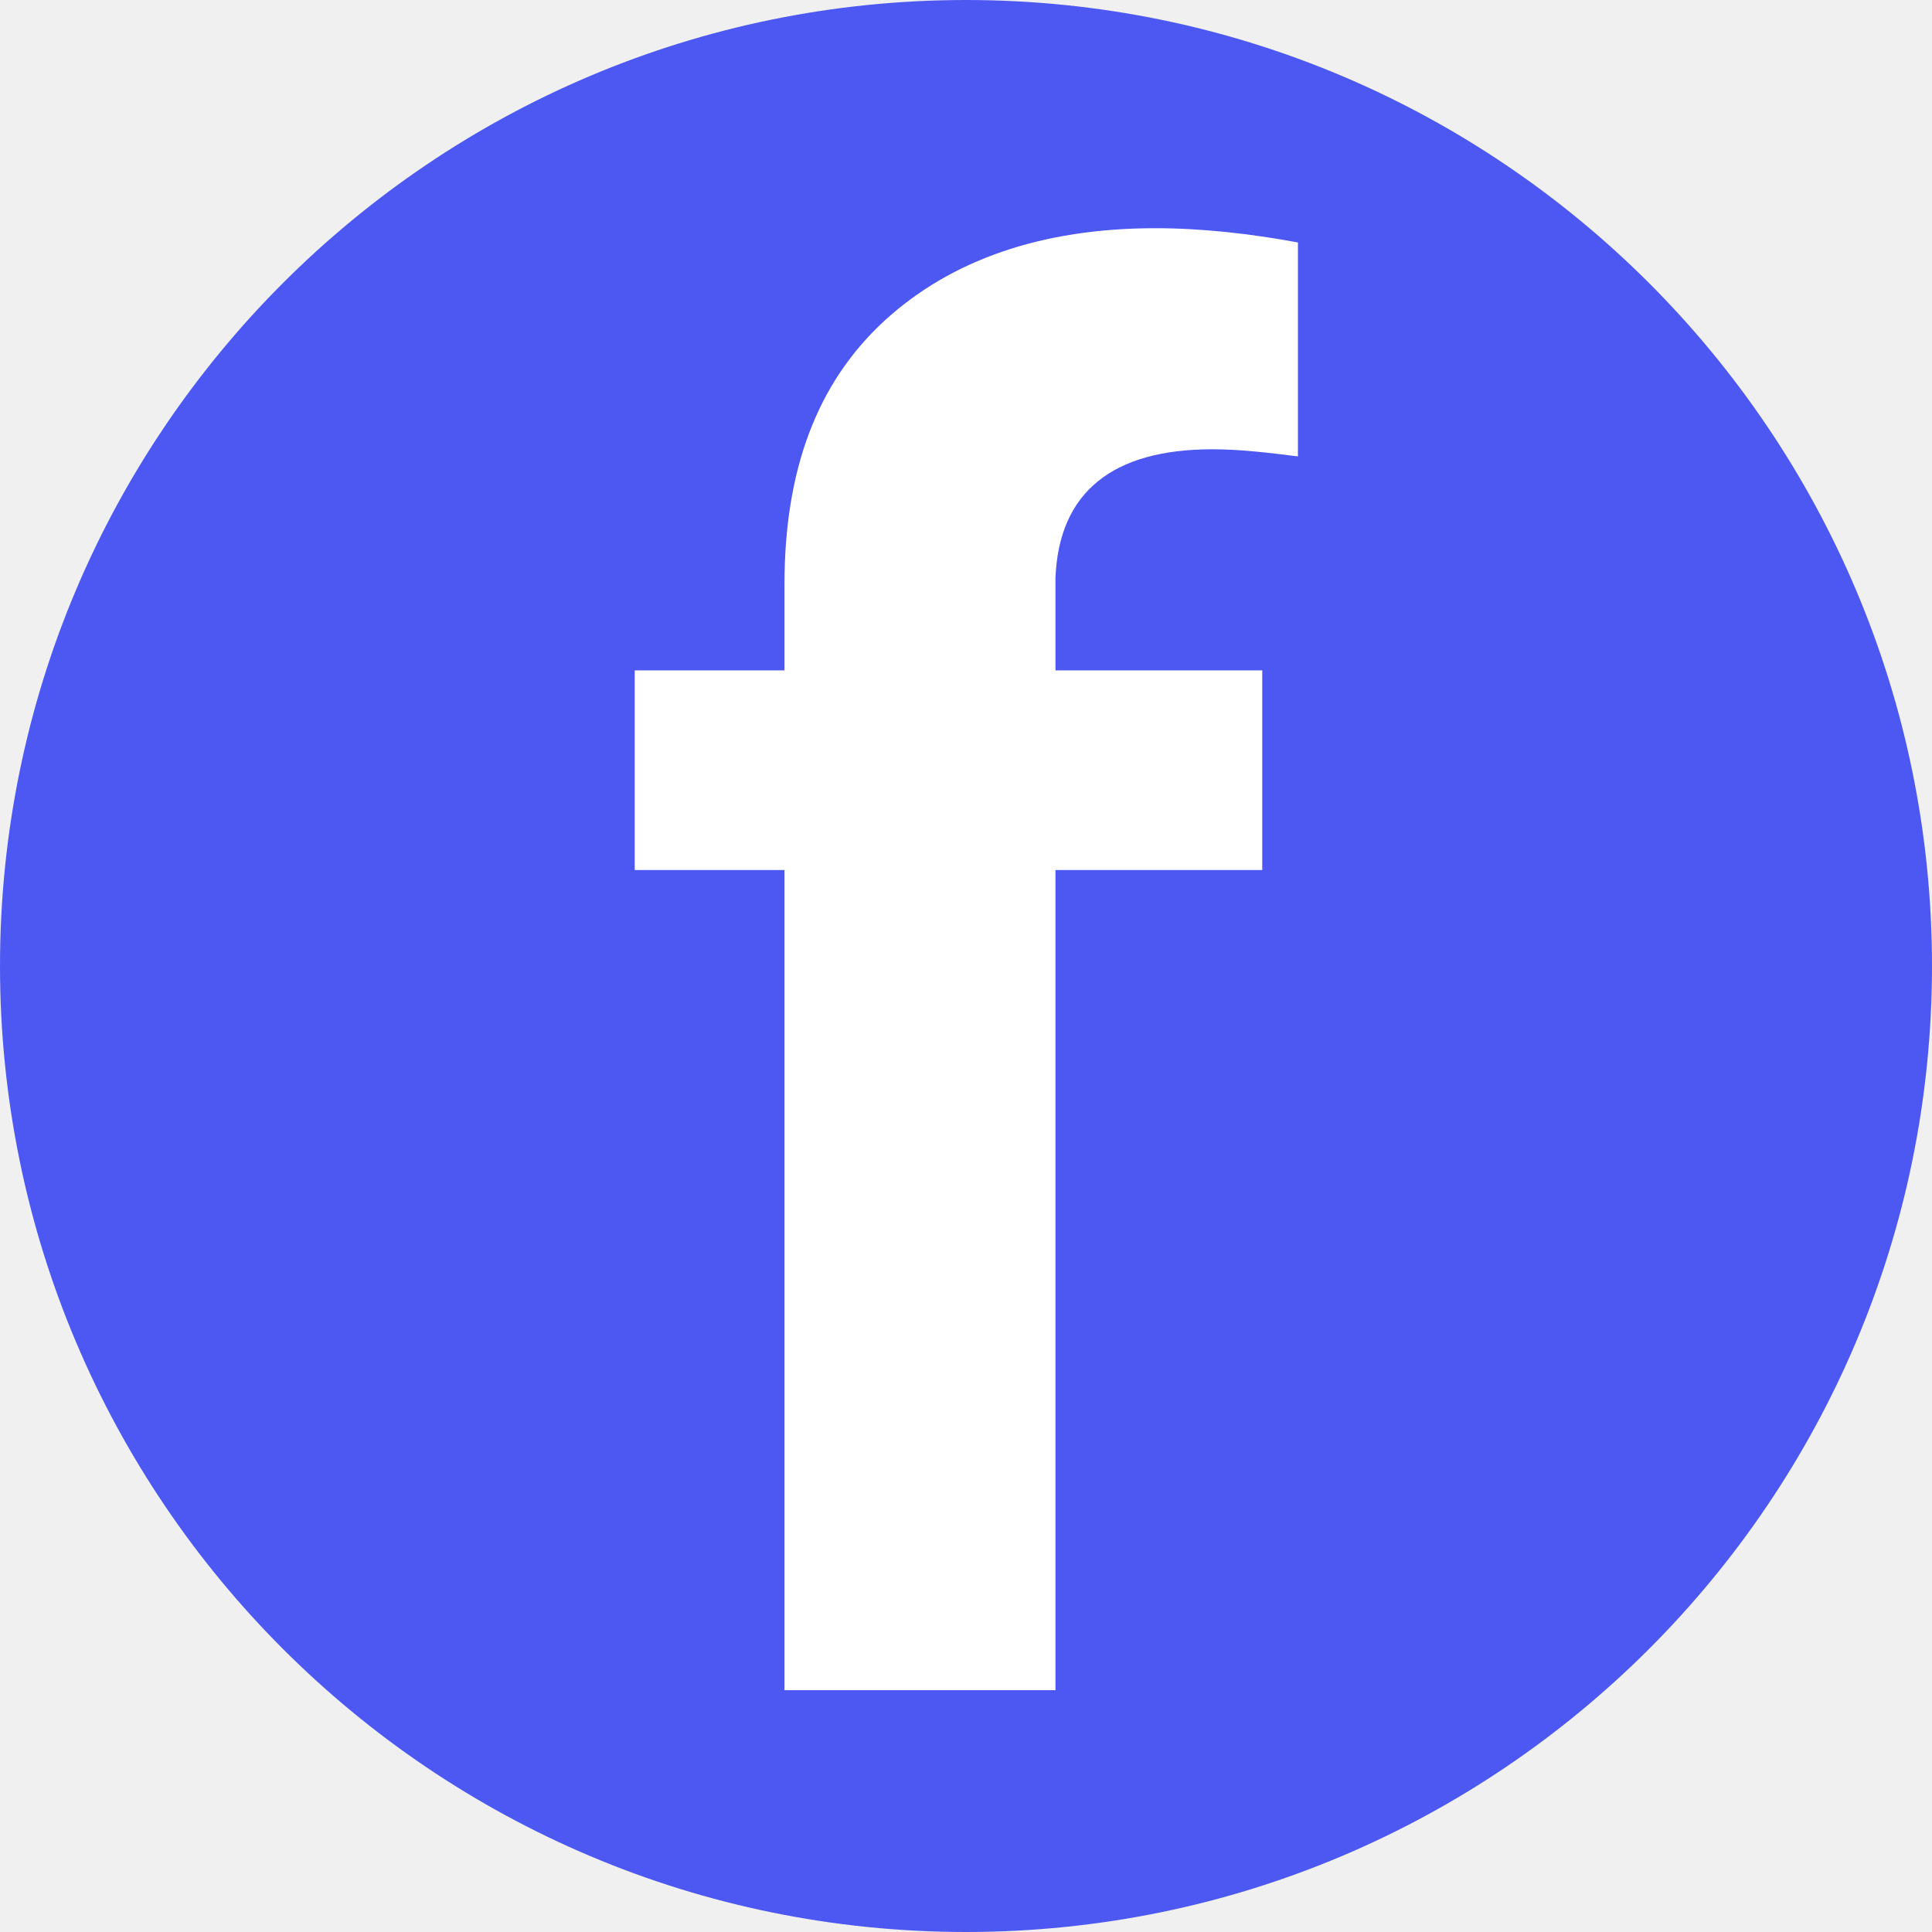
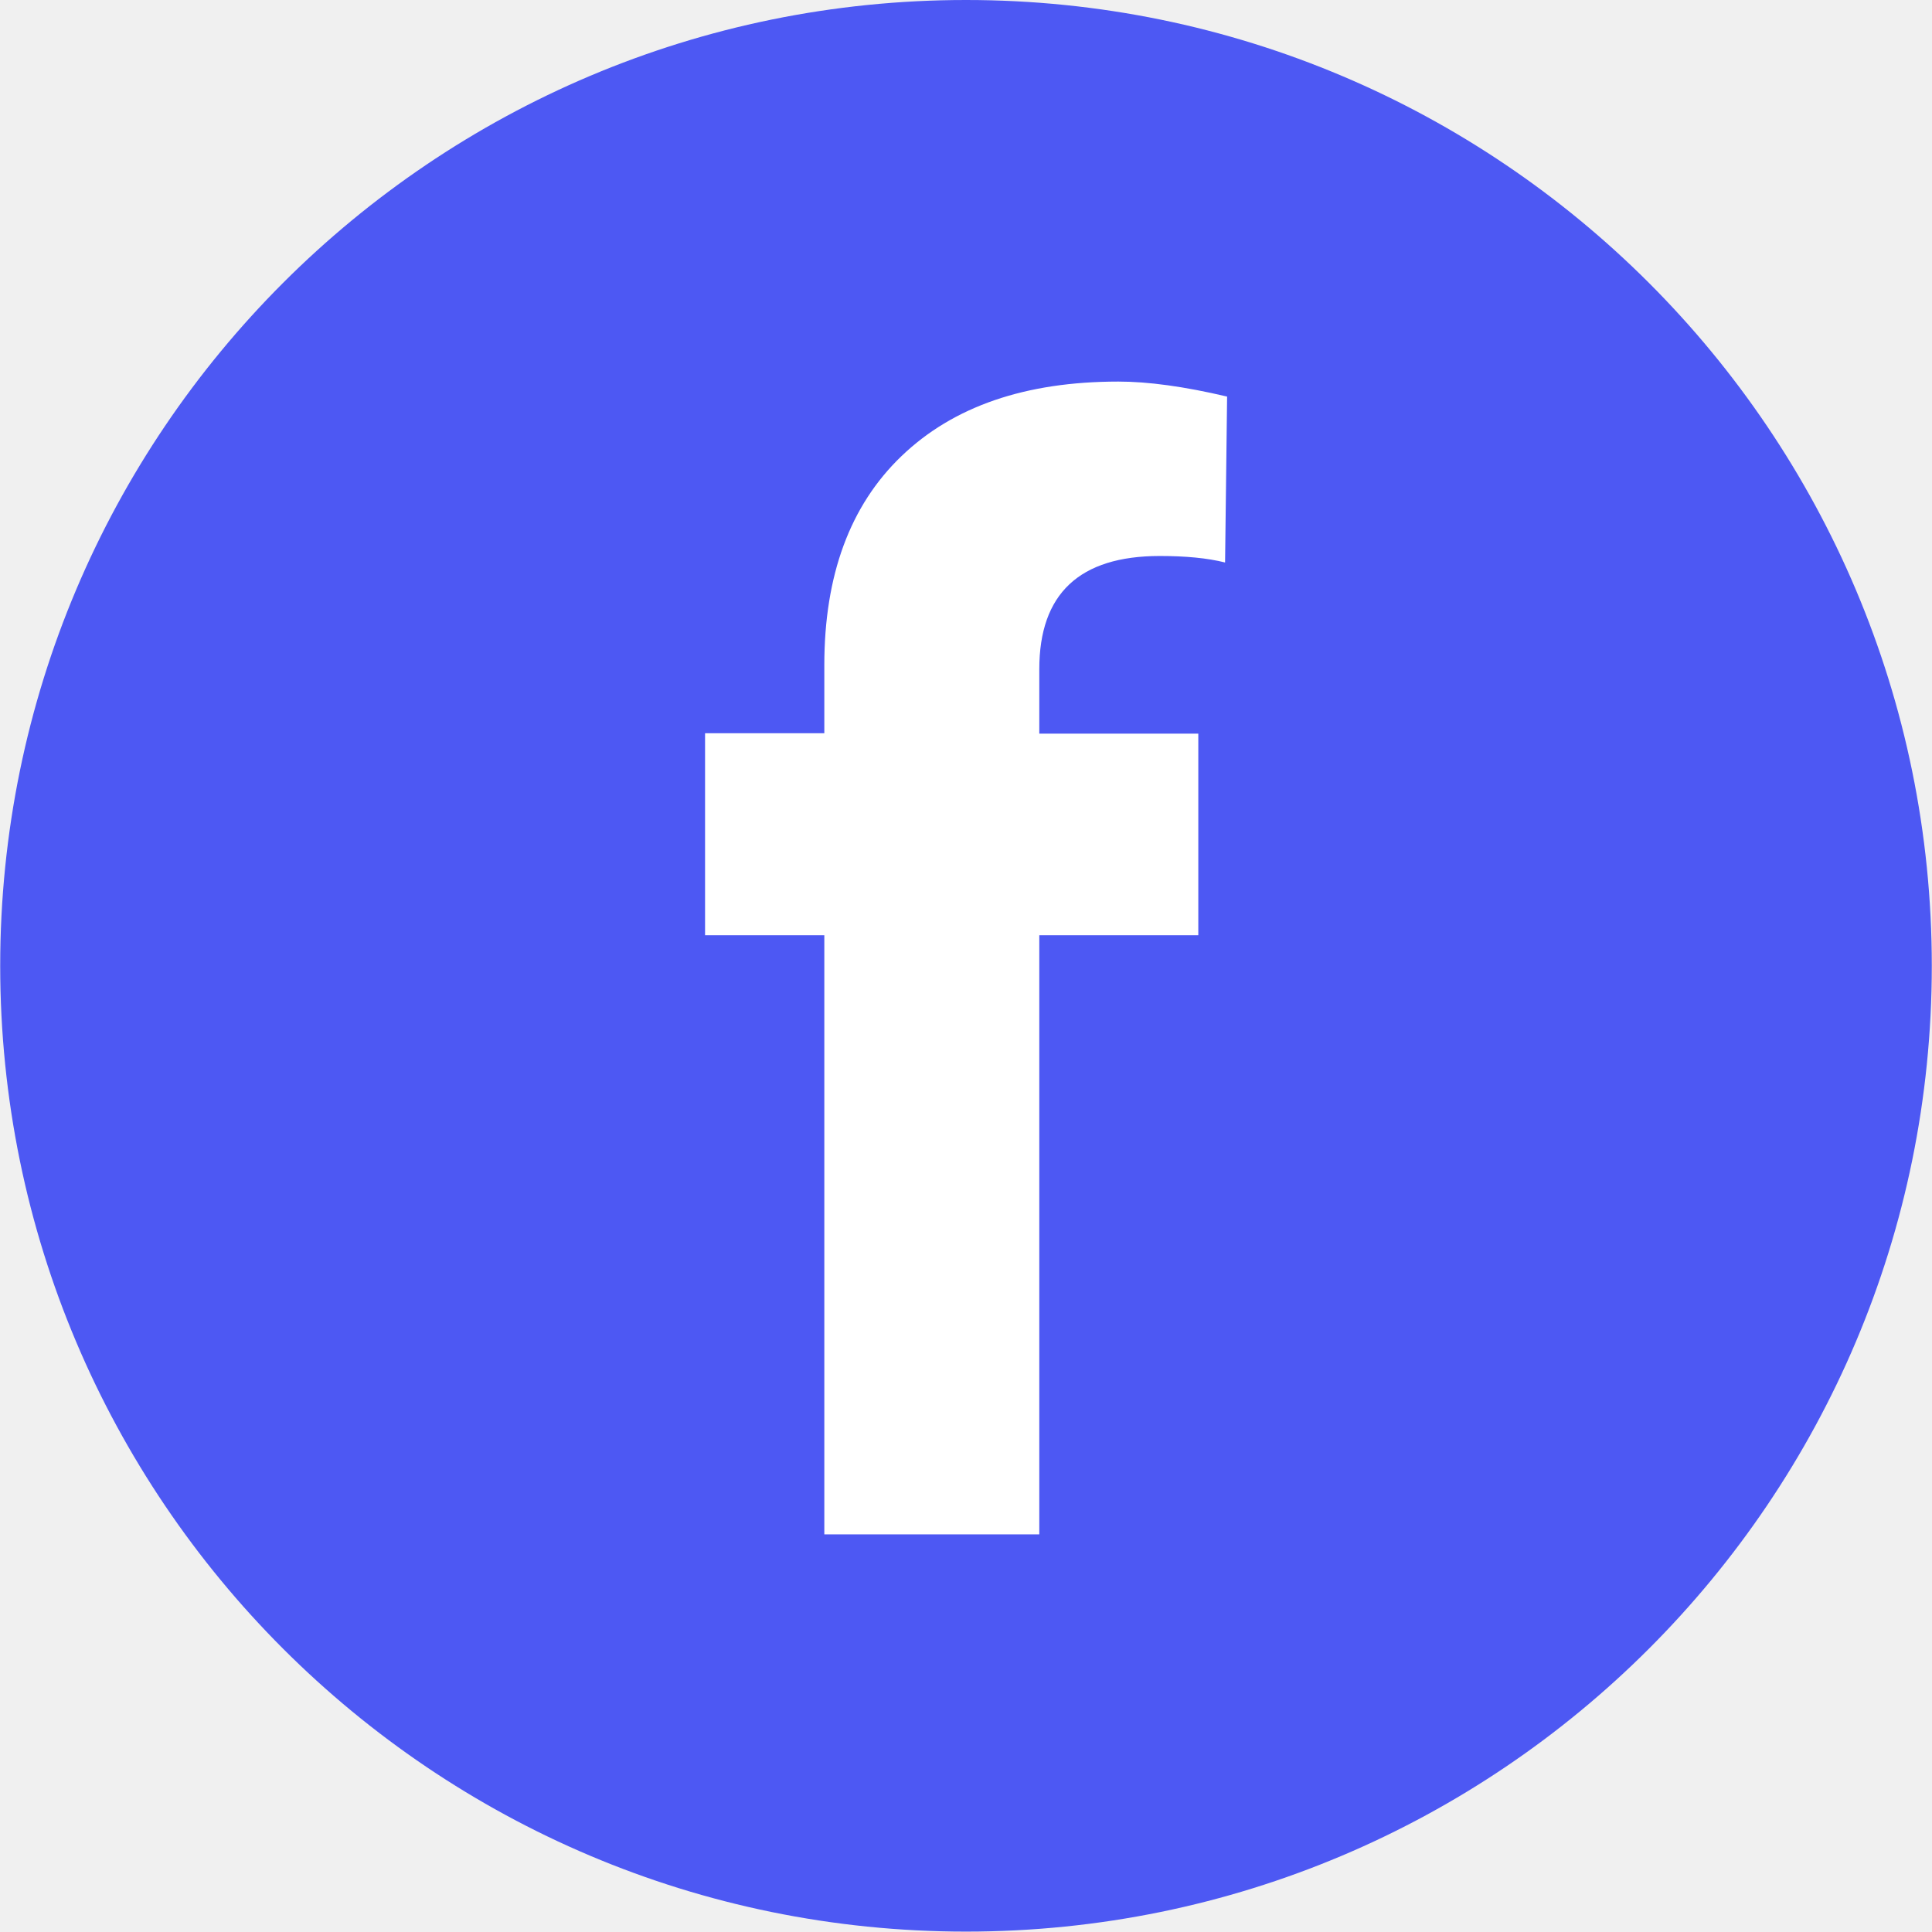
- <svg xmlns="http://www.w3.org/2000/svg" height="16" width="16" version="1.1" viewBox="0 0 4.233 4.233" id="svg8">
+ <svg xmlns="http://www.w3.org/2000/svg" height="18" width="18" version="1.1" viewBox="0 0 4.762 4.763" id="svg8">
  <defs id="defs12" />
-   <path style="opacity:1;fill:#4d58f3;fill-opacity:1;fill-rule:nonzero;stroke:none;stroke-width:0.178;stroke-linecap:butt;stroke-linejoin:miter;stroke-miterlimit:4;stroke-dasharray:none;stroke-dashoffset:0;stroke-opacity:0.771" d="M 4.233,2.117 A 2.117,2.117 0 0 1 2.117,4.233 2.117,2.117 0 0 1 0,2.117 2.117,2.117 0 0 1 2.117,-4.0000001e-8 2.117,2.117 0 0 1 4.233,2.117 Z" id="path4482" />
-   <text xml:space="preserve" style="font-style:normal;font-weight:normal;font-size:4.224px;line-height:4.95px;font-family:Sans;letter-spacing:0px;word-spacing:0px;fill:#000000;fill-opacity:1;stroke:none;stroke-width:0.198px;stroke-linecap:butt;stroke-linejoin:miter;stroke-opacity:1" x="1.33" y="3.703" id="text4517">
-     <tspan id="tspan4515" x="1.33" y="3.703" style="font-style:normal;font-variant:normal;font-weight:bold;font-stretch:normal;font-family:Roboto;-inkscape-font-specification:'Roboto Bold';fill:#ffffff;fill-opacity:1;stroke-width:0.198px">f</tspan>
-   </text>
+   <path style="opacity:1;fill:#4d58f3;fill-opacity:1;fill-rule:nonzero;stroke:none;stroke-width:0.201;stroke-linecap:butt;stroke-linejoin:miter;stroke-miterlimit:4;stroke-dasharray:none;stroke-dashoffset:0;stroke-opacity:0.771" d="M 4.762,2.381 A 2.381,2.381 0 0 1 2.381,4.762 2.381,2.381 0 0 1 0,2.381 2.381,2.381 0 0 1 2.381,-3.2625002e-7 2.381,2.381 0 0 1 4.762,2.381 Z" id="path4482" />
+   <g aria-label="f" style="font-style:normal;font-weight:normal;font-size:3.738px;line-height:4.38px;font-family:Sans;letter-spacing:0px;word-spacing:0px;fill:#000000;fill-opacity:1;stroke:none;stroke-width:0.175px;stroke-linecap:butt;stroke-linejoin:miter;stroke-opacity:1" id="text4517" transform="translate(0.264707,0.2646997)">
+     <path d="M 1.767,3.518 V 2.041 H 1.473 V 1.543 h 0.294 V 1.375 c 0,-0.221 0.063,-0.393 0.19,-0.515 0.128,-0.123 0.306,-0.184 0.535,-0.184 0.073,0 0.162,0.012 0.268,0.037 l -0.005,0.409 c -0.044,-0.011 -0.097,-0.016 -0.161,-0.016 -0.198,0 -0.297,0.093 -0.297,0.279 v 0.159 h 0.392 V 2.041 h -0.392 v 1.477 z" style="font-style:normal;font-variant:normal;font-weight:bold;font-stretch:normal;font-family:Roboto;-inkscape-font-specification:'Roboto Bold';fill:#ffffff;fill-opacity:1;stroke-width:0.175px" id="path4484" />
+   </g>
</svg>
